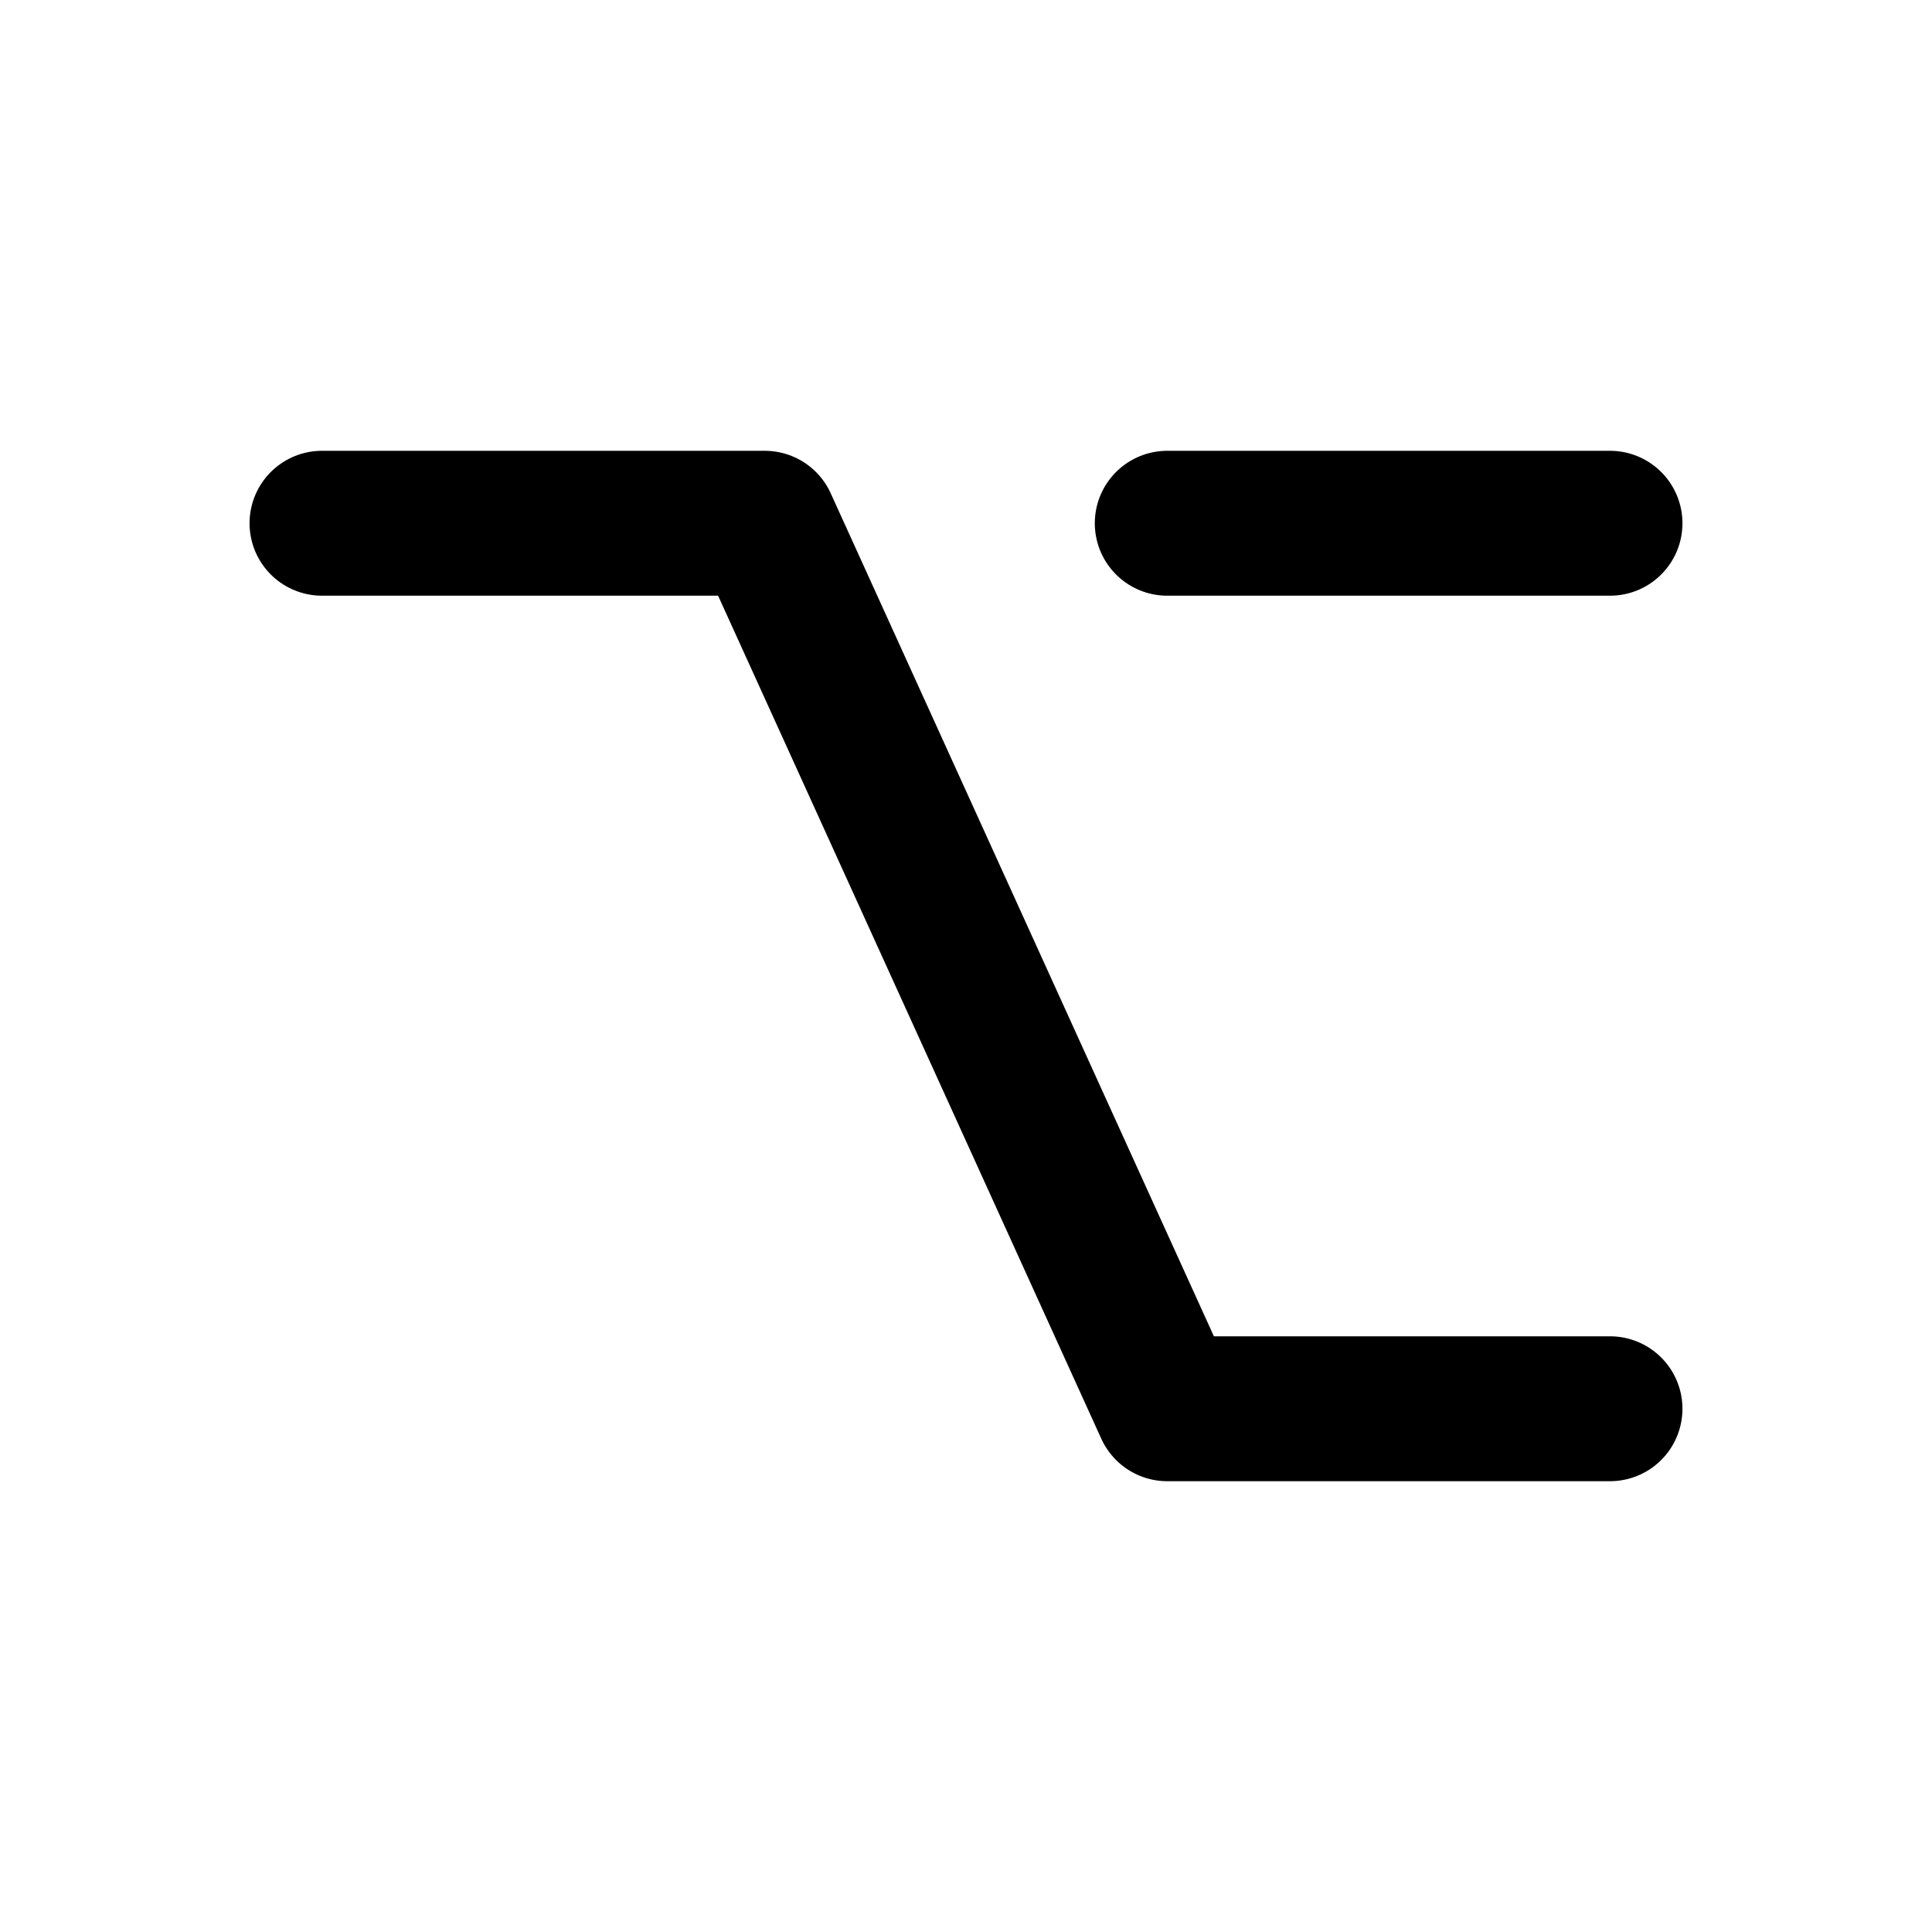
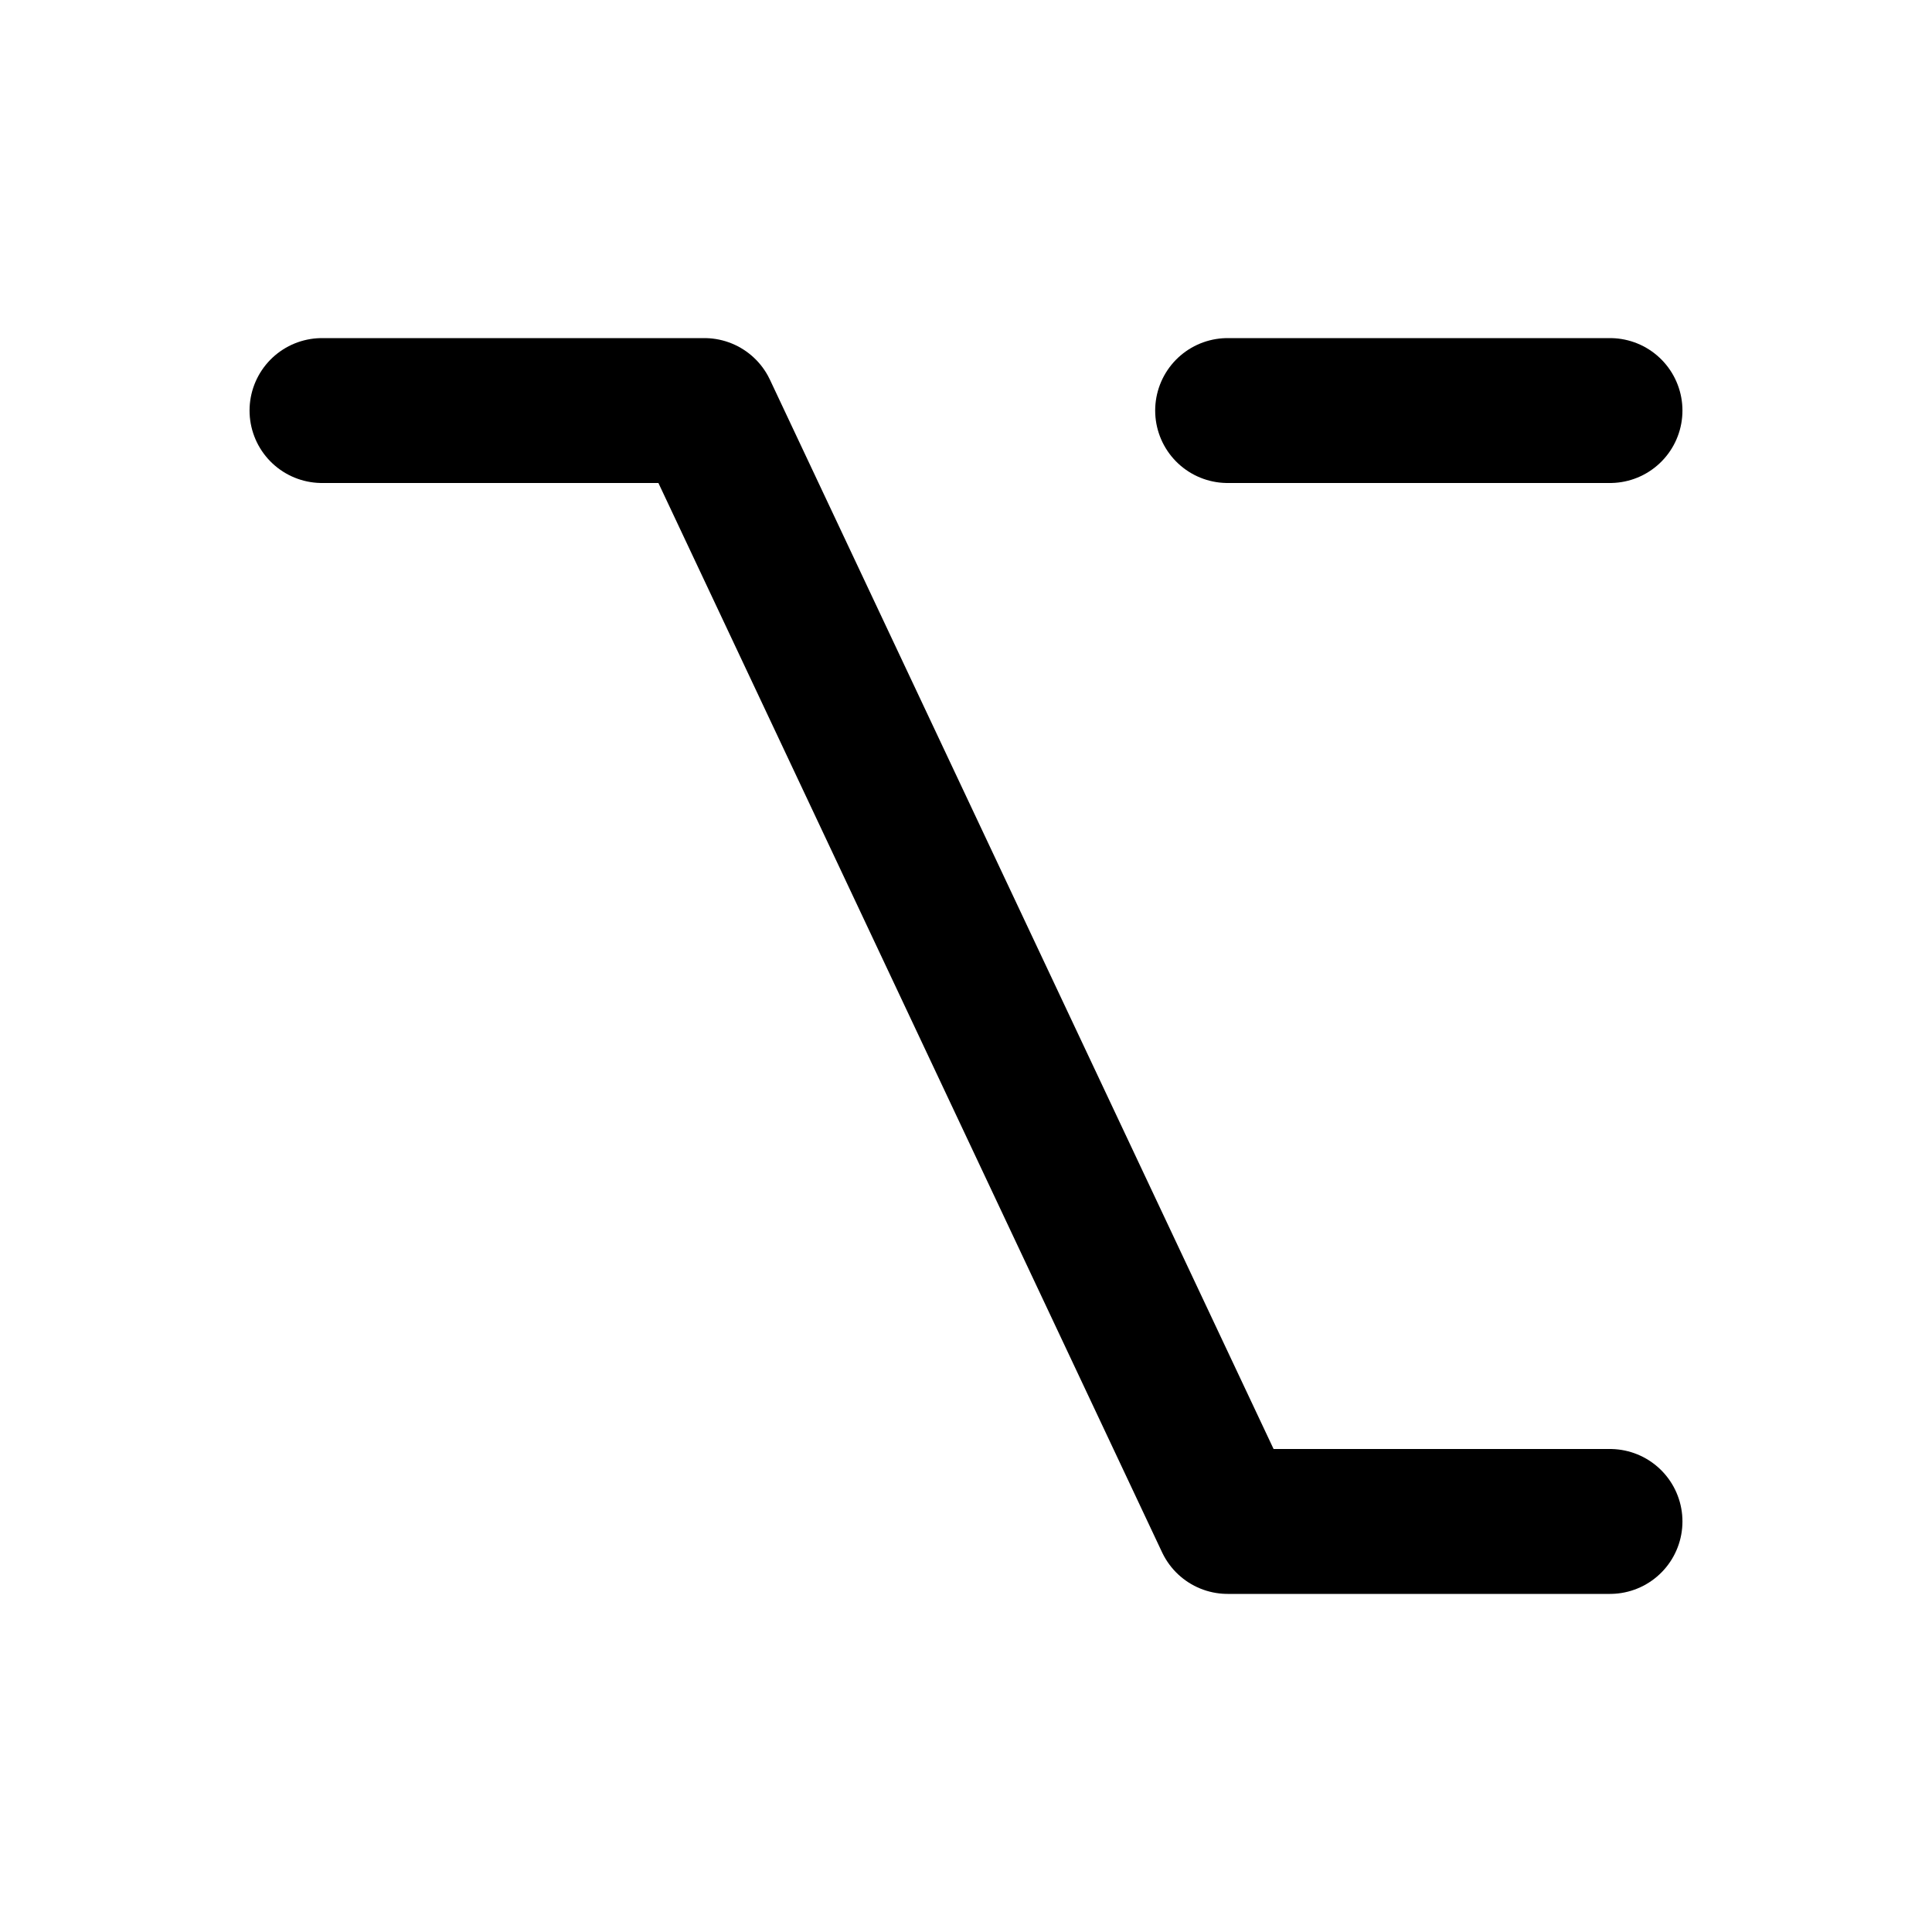
<svg xmlns="http://www.w3.org/2000/svg" width="24" height="24" viewBox="0 0 24 24">
  <g fill="none" stroke="black" stroke-width="1.8" stroke-linecap="round" stroke-linejoin="round">
-     <path d="M4 6.5H9.5L14.5 17.5H20M14.5 6.5H20" />
+     <path d="M4 5.1H8.75L15.25 18.9H20M15.25 5.1H20" />
  </g>
</svg>
